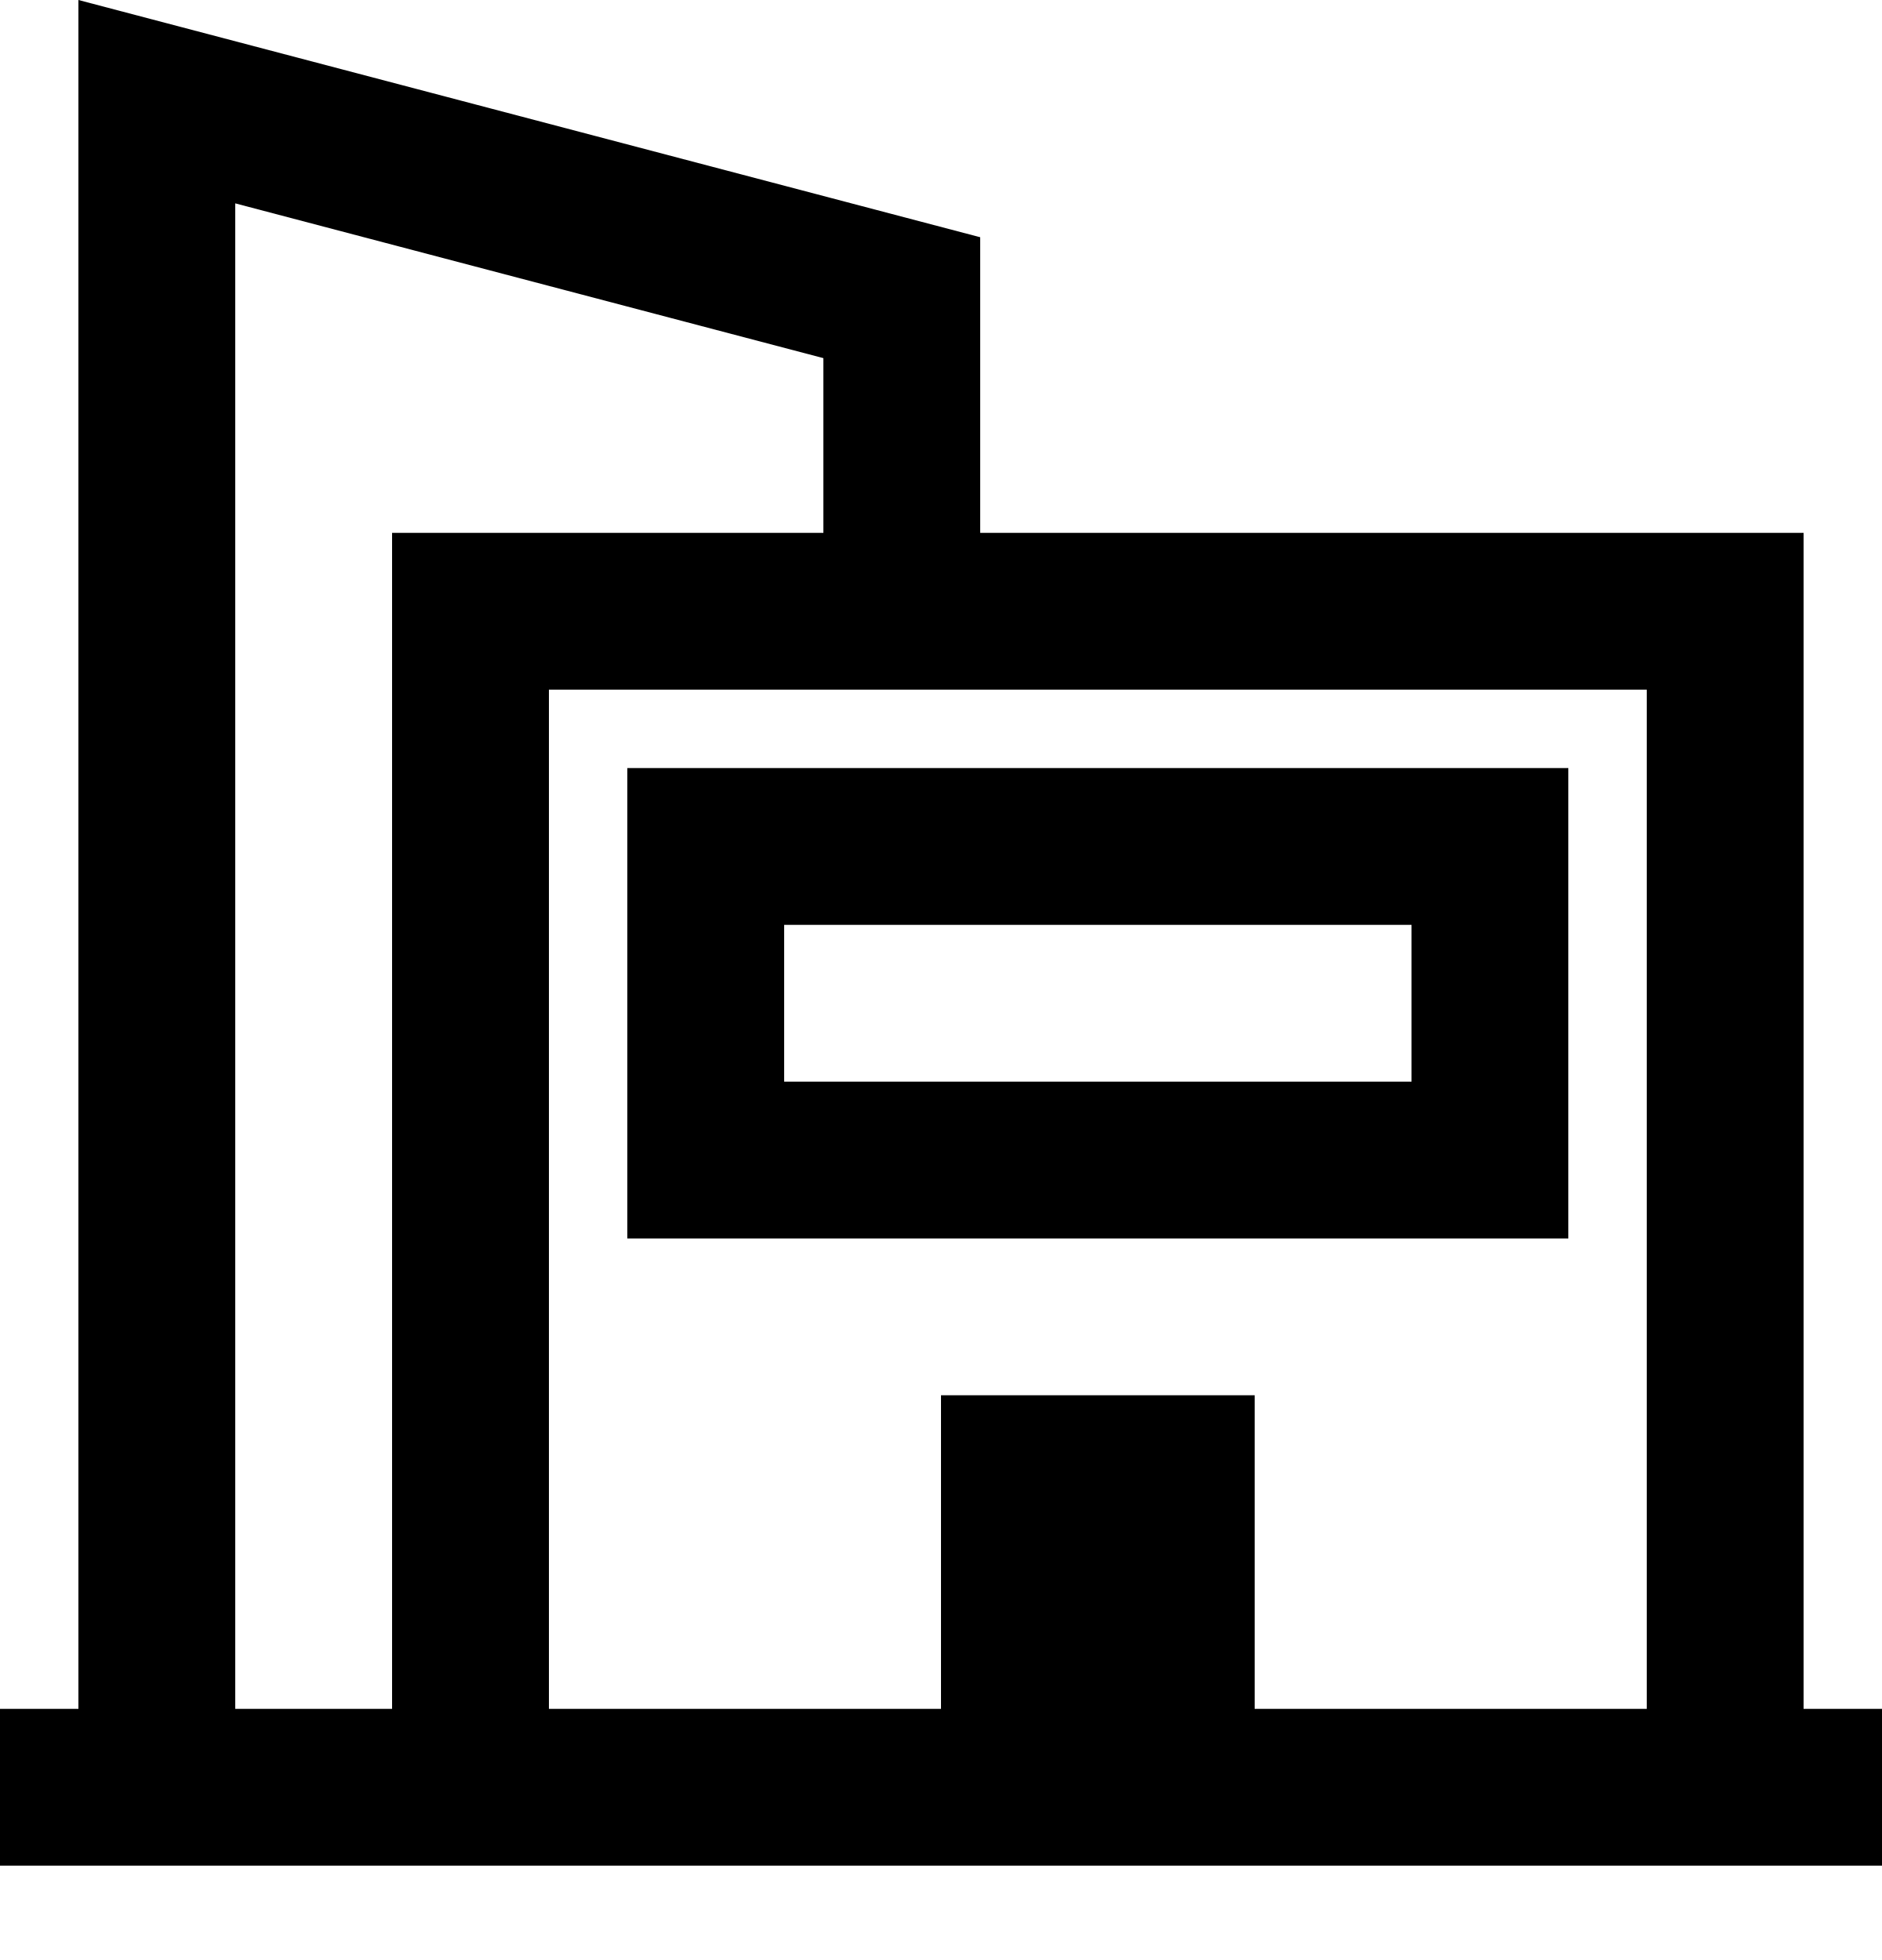
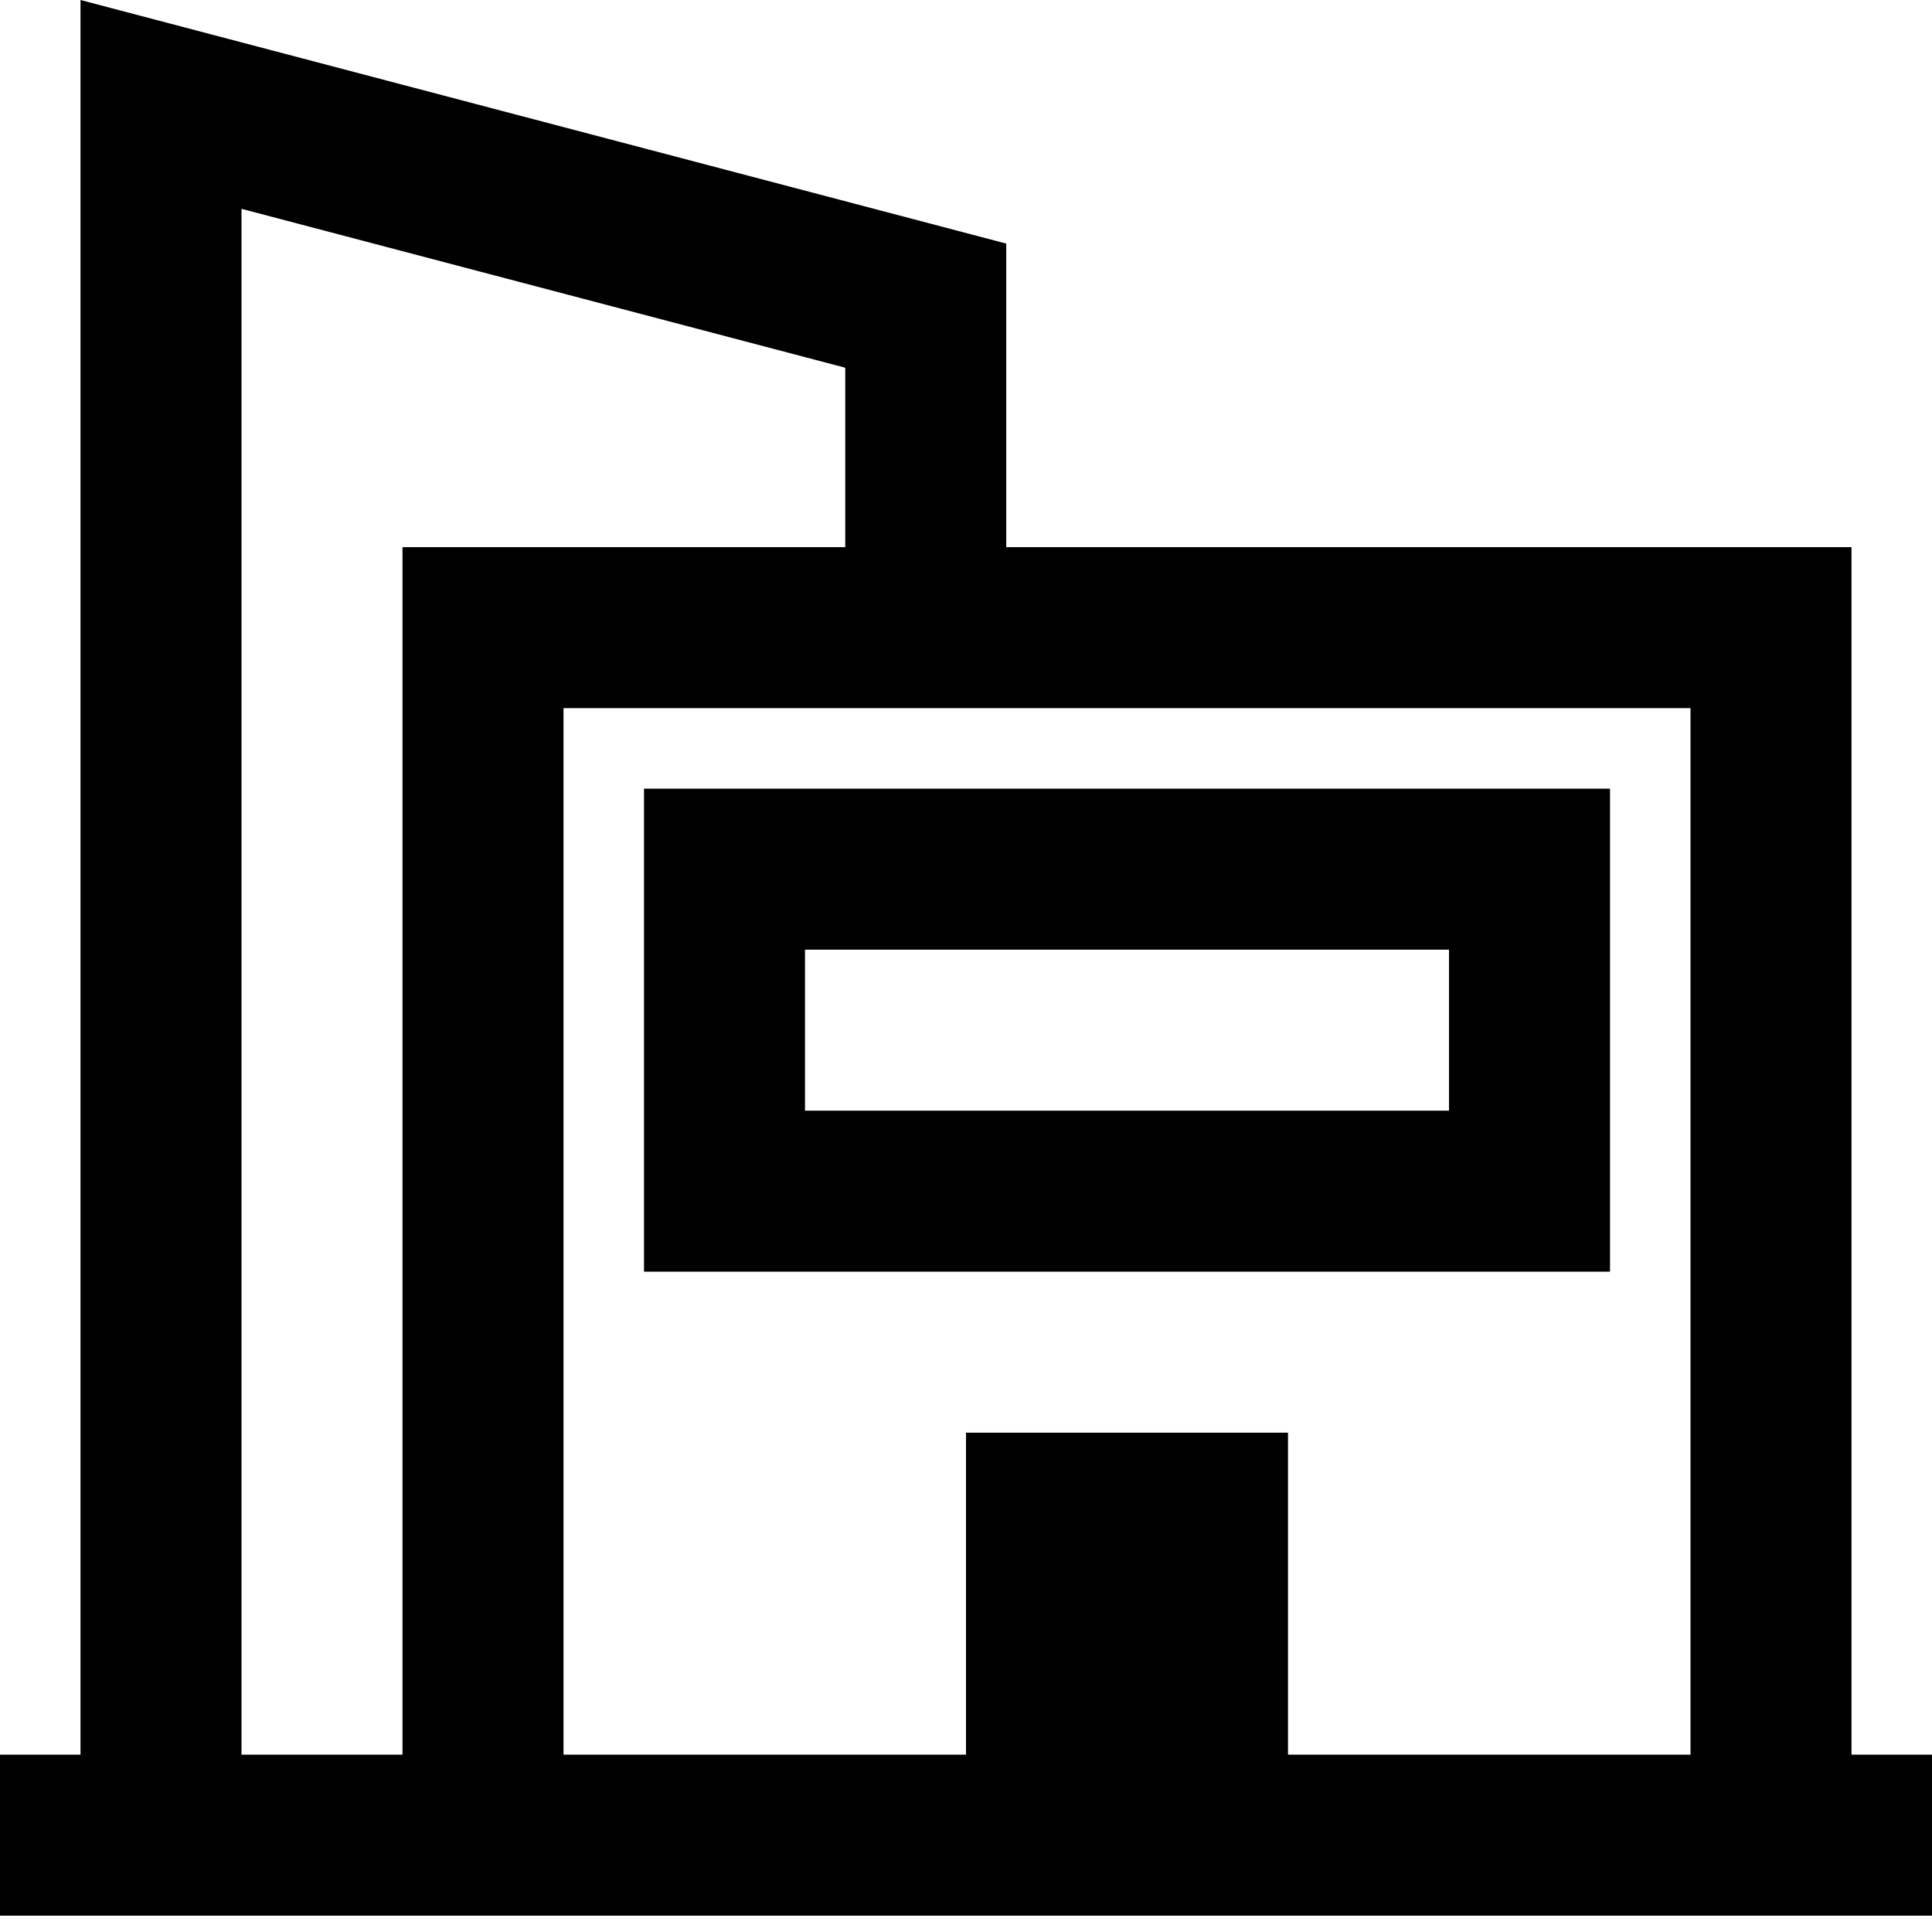
- <svg xmlns="http://www.w3.org/2000/svg" width="24" height="25" viewBox="0 0 24 25" fill="none">
+ <svg xmlns="http://www.w3.org/2000/svg" width="24" height="24" viewBox="0 0 24 24" fill="none">
  <path fill-rule="evenodd" clip-rule="evenodd" d="M24 21.797V23.797H0V21.797H1V0L12.5 3.026V6.797L23 6.797V21.797L24 21.797ZM20 9.797V15.797H8V9.797H20ZM18 11.797H10V13.797H18V11.797ZM21 8.797H7V21.797H12V17.797H16V21.797H21V8.797ZM10.5 4.568L3 2.594V21.797H5V6.797L10.5 6.797V4.568Z" fill="black" />
</svg>
